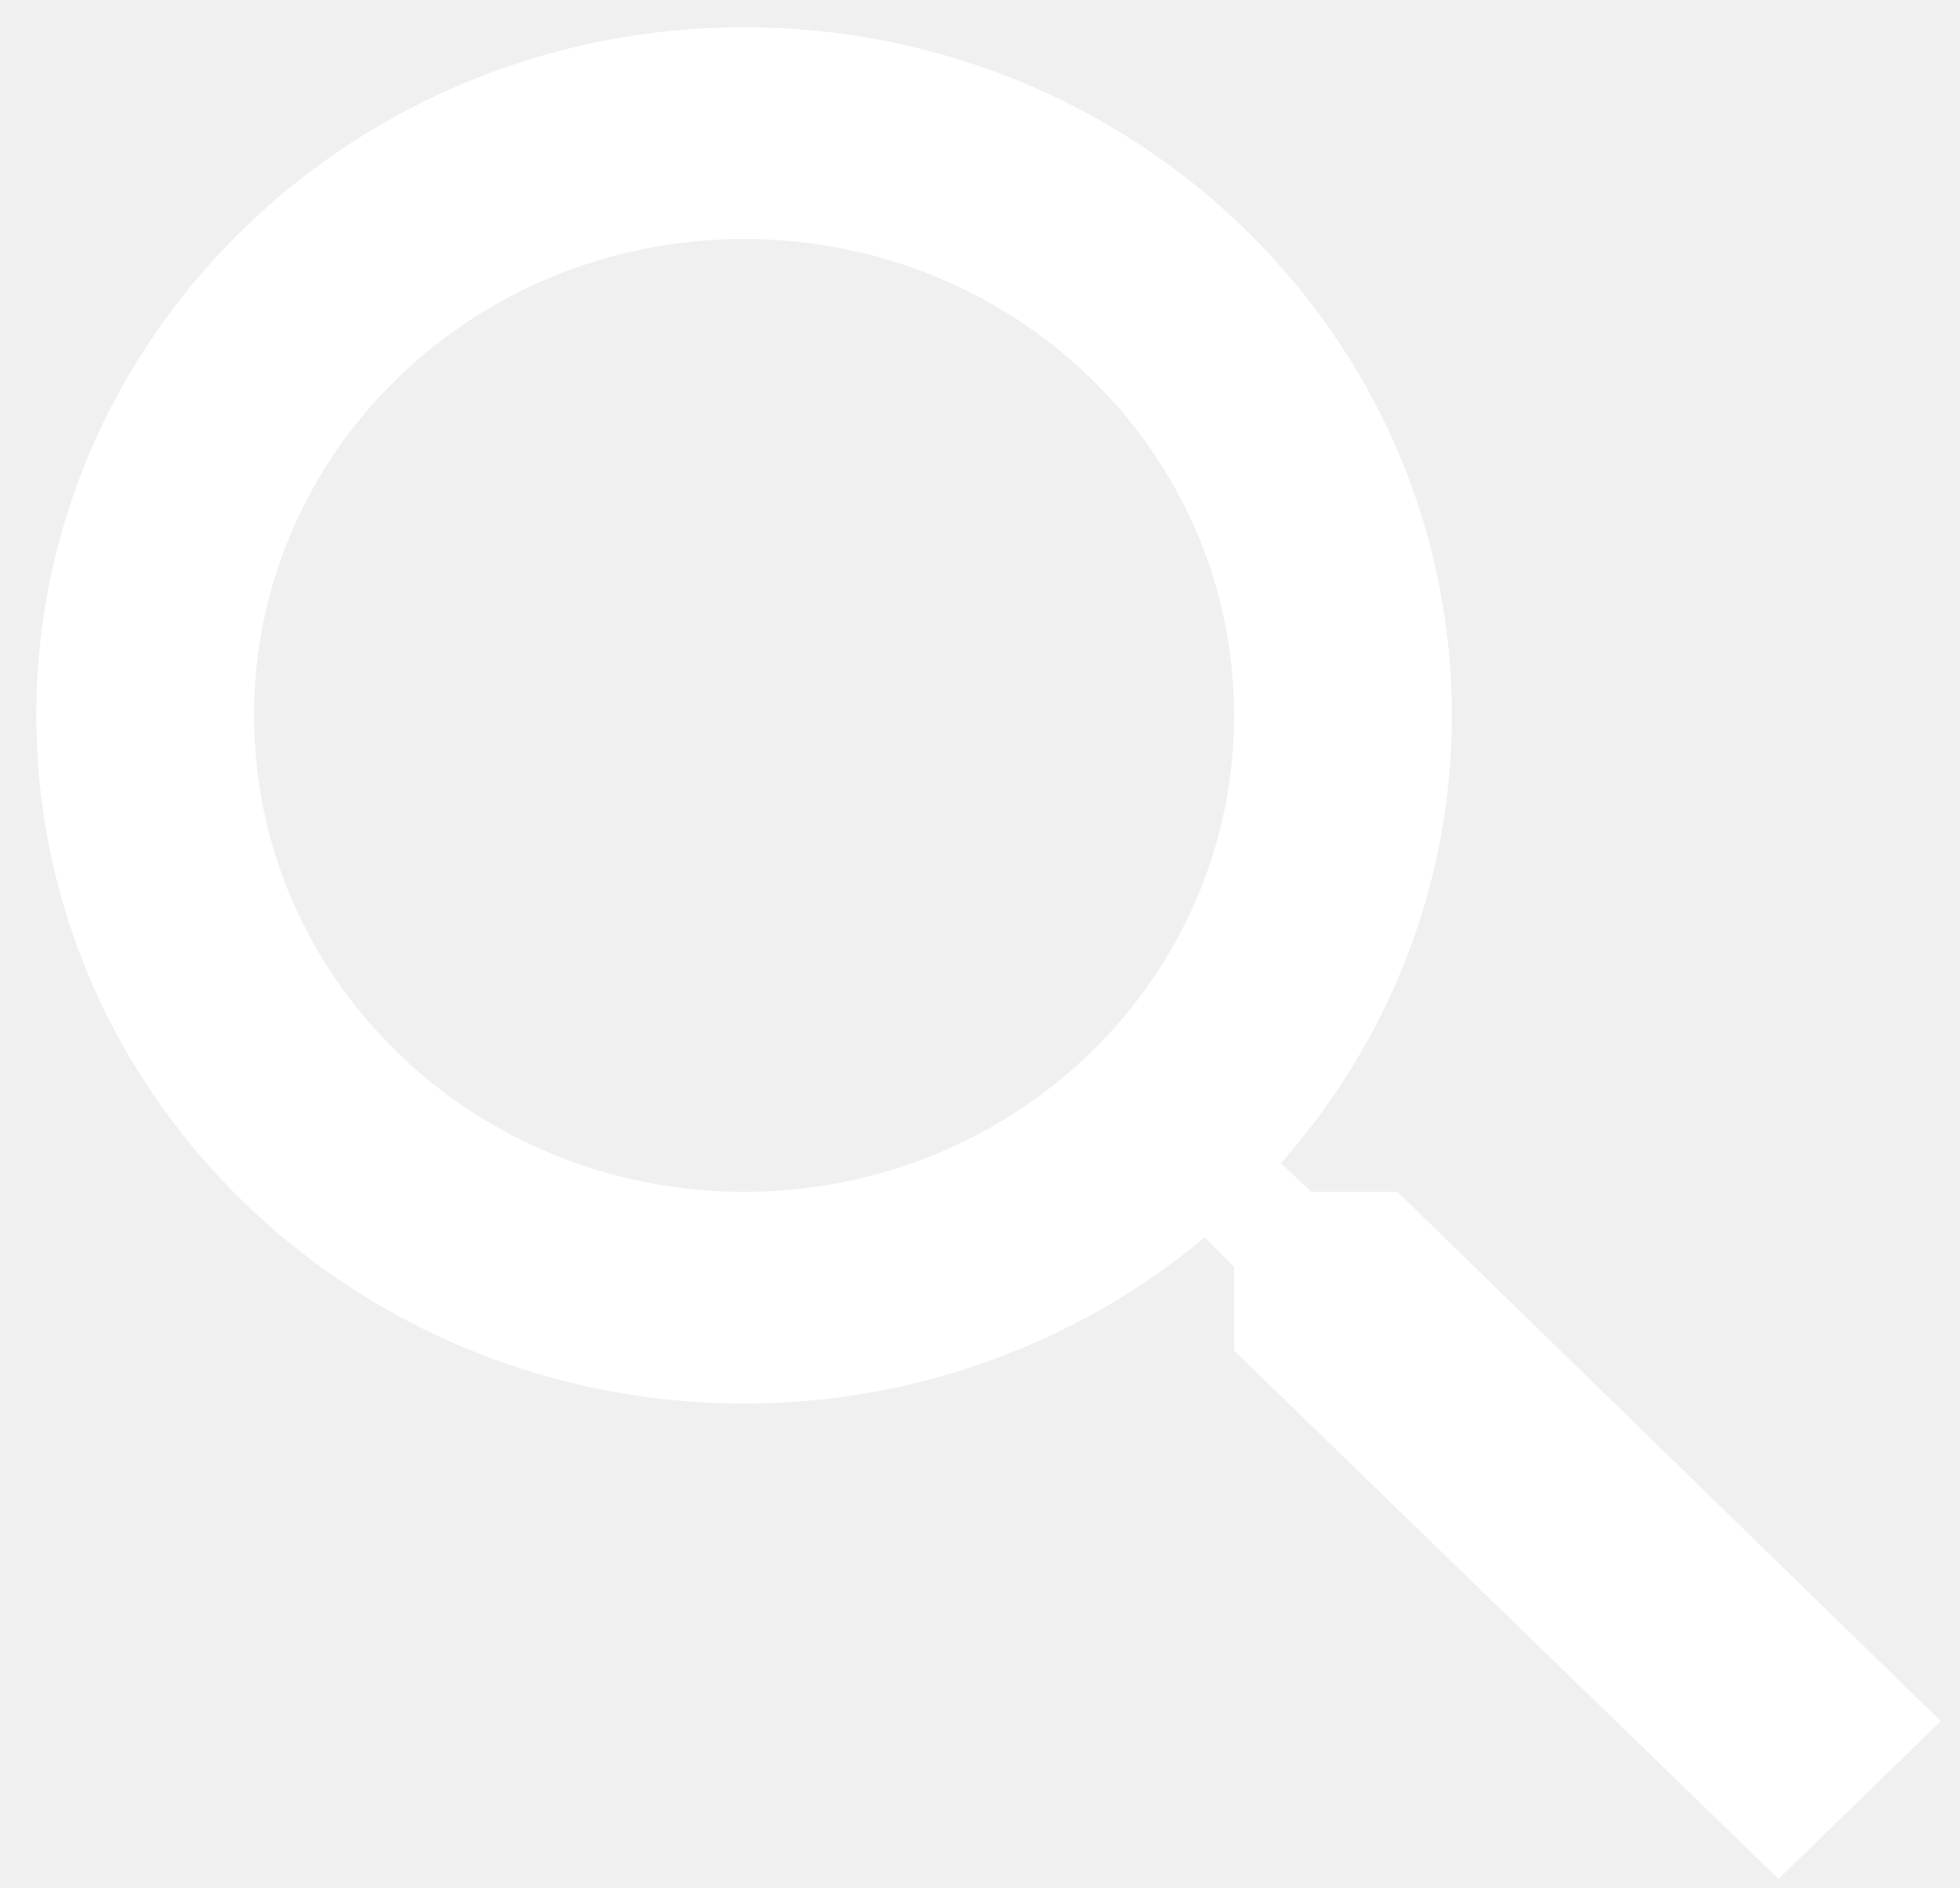
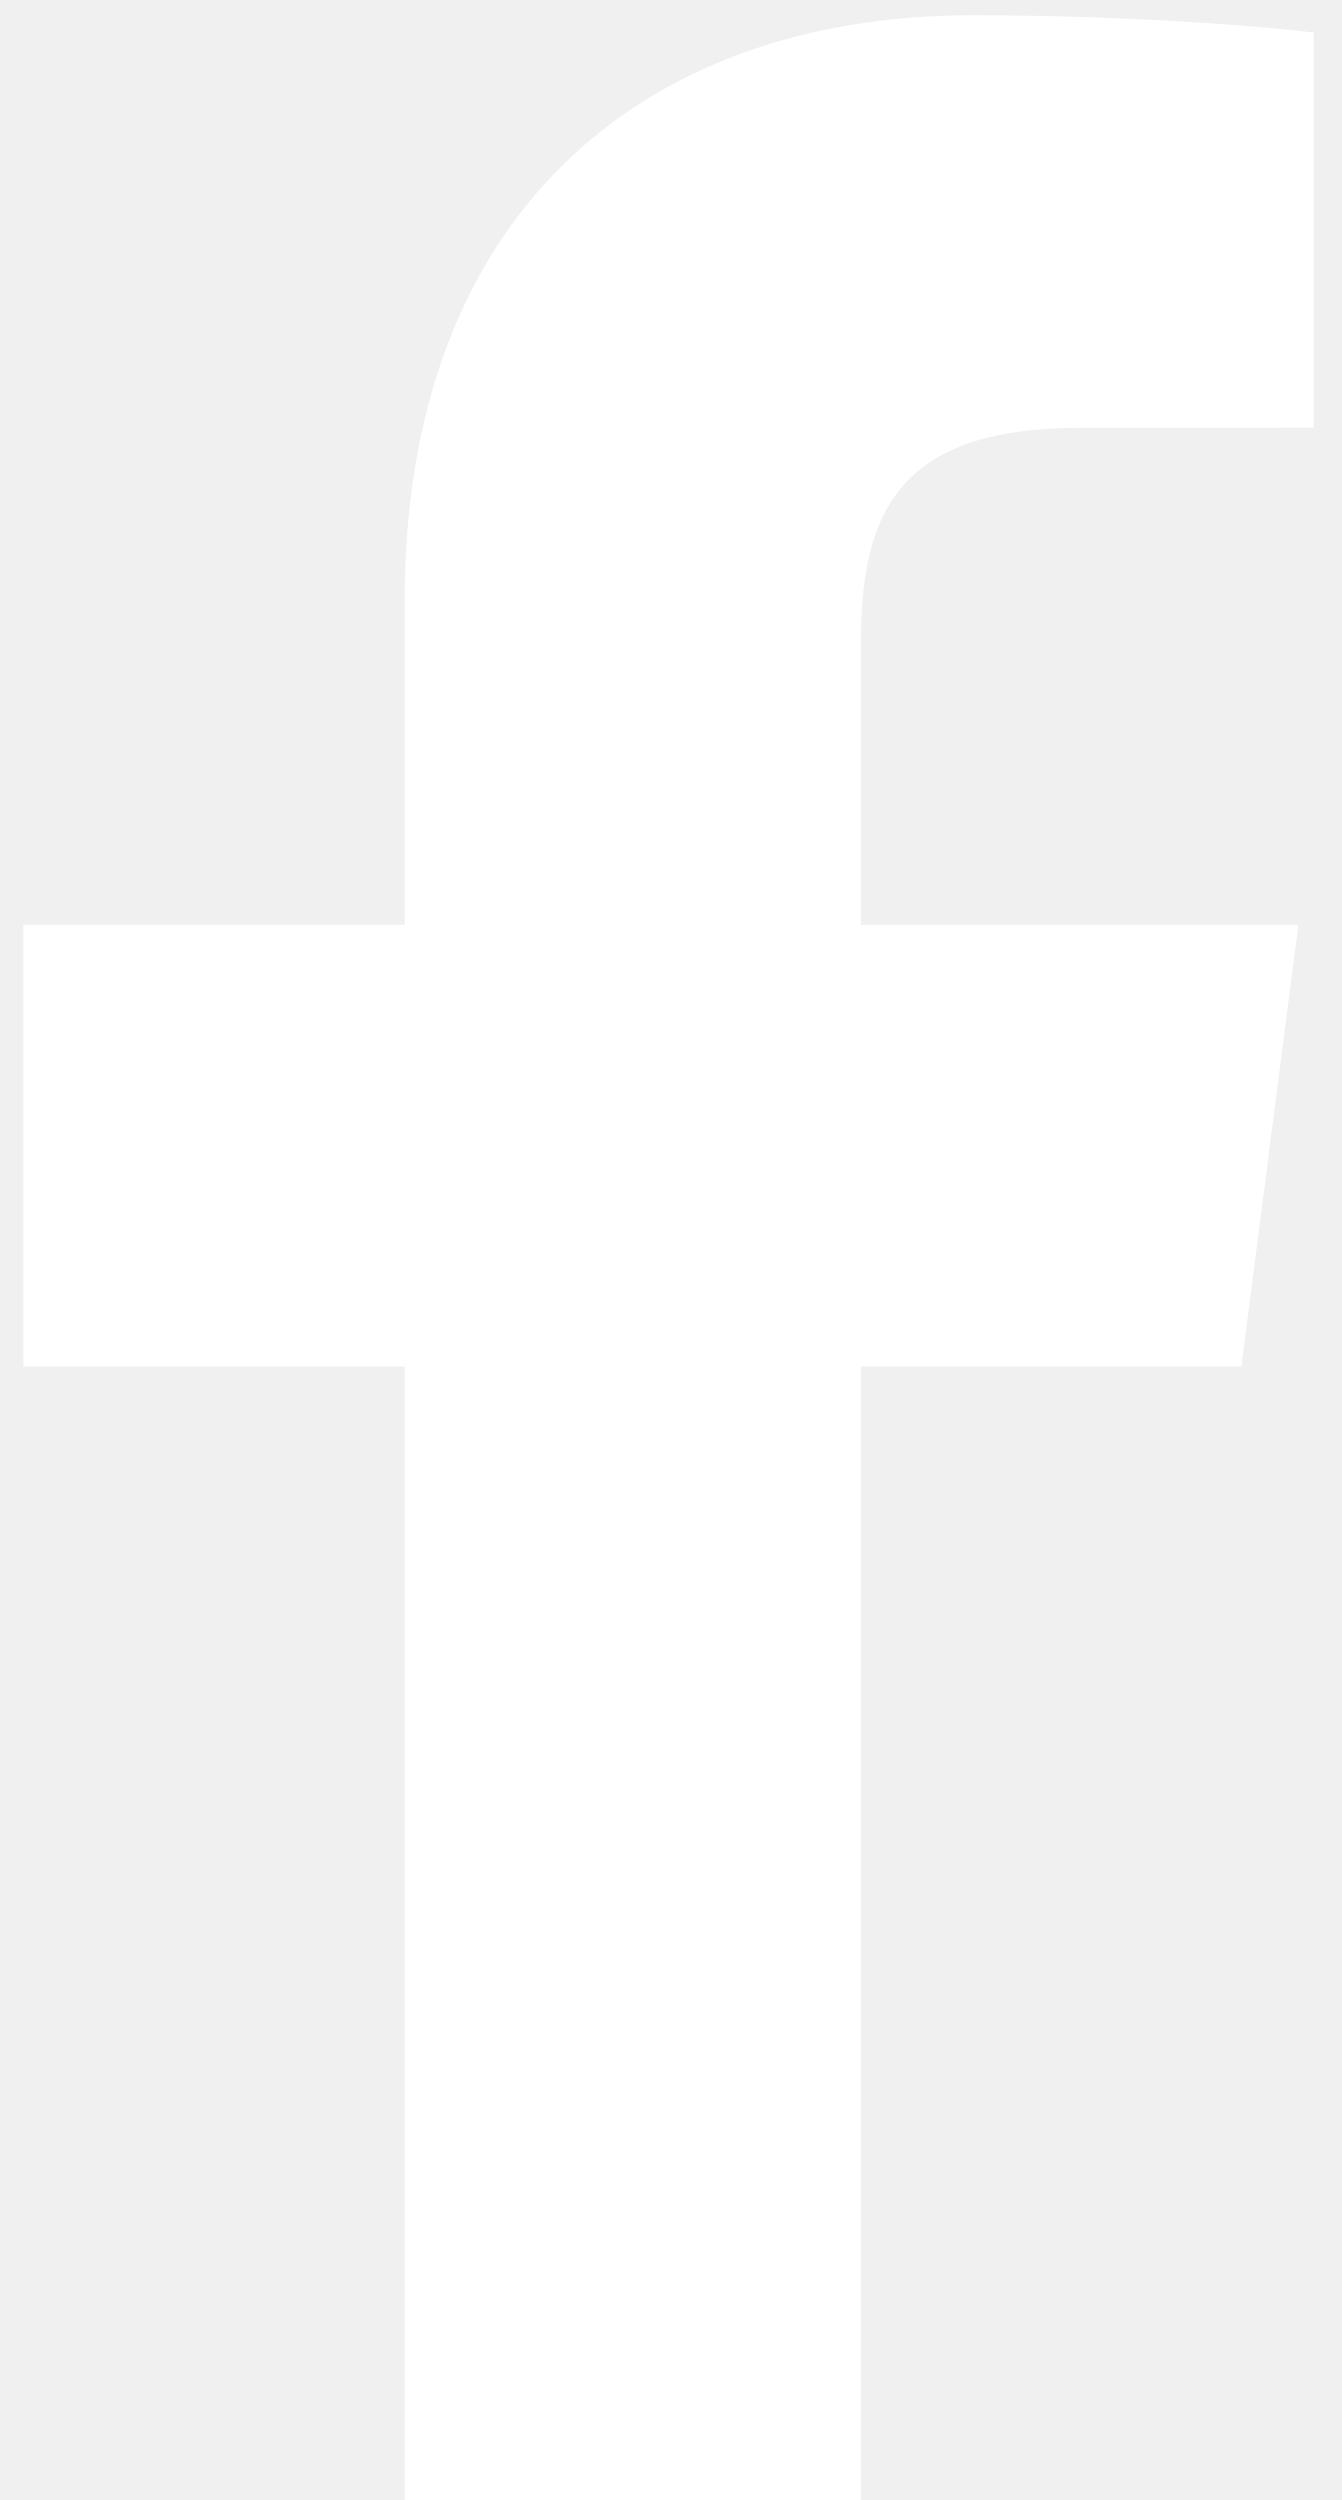
- <svg xmlns="http://www.w3.org/2000/svg" width="27" height="26" viewBox="0 0 27 26" fill="none">
-   <path d="M19.25 16.417H18.065L17.645 16.023C19.115 14.36 20 12.202 20 9.854C20 4.619 15.635 0.375 10.25 0.375C4.865 0.375 0.5 4.619 0.5 9.854C0.5 15.09 4.865 19.333 10.25 19.333C12.665 19.333 14.885 18.473 16.595 17.044L17 17.452V18.604L24.5 25.881L26.735 23.708L19.25 16.417ZM10.25 16.417C6.515 16.417 3.5 13.485 3.5 9.854C3.5 6.223 6.515 3.292 10.25 3.292C13.985 3.292 17 6.223 17 9.854C17 13.485 13.985 16.417 10.25 16.417Z" fill="white" />
+ <svg xmlns="http://www.w3.org/2000/svg" width="22" height="41" viewBox="0 0 22 41" fill="none">
+   <path d="M14.119 41V22.412H20.358L21.293 15.168H14.119V10.543C14.119 8.445 14.702 7.016 17.709 7.016L21.545 7.014V0.535C20.882 0.447 18.605 0.25 15.956 0.25C10.425 0.25 6.638 3.626 6.638 9.825V15.168H0.383V22.412H6.638V41H14.119Z" fill="white" />
</svg>
